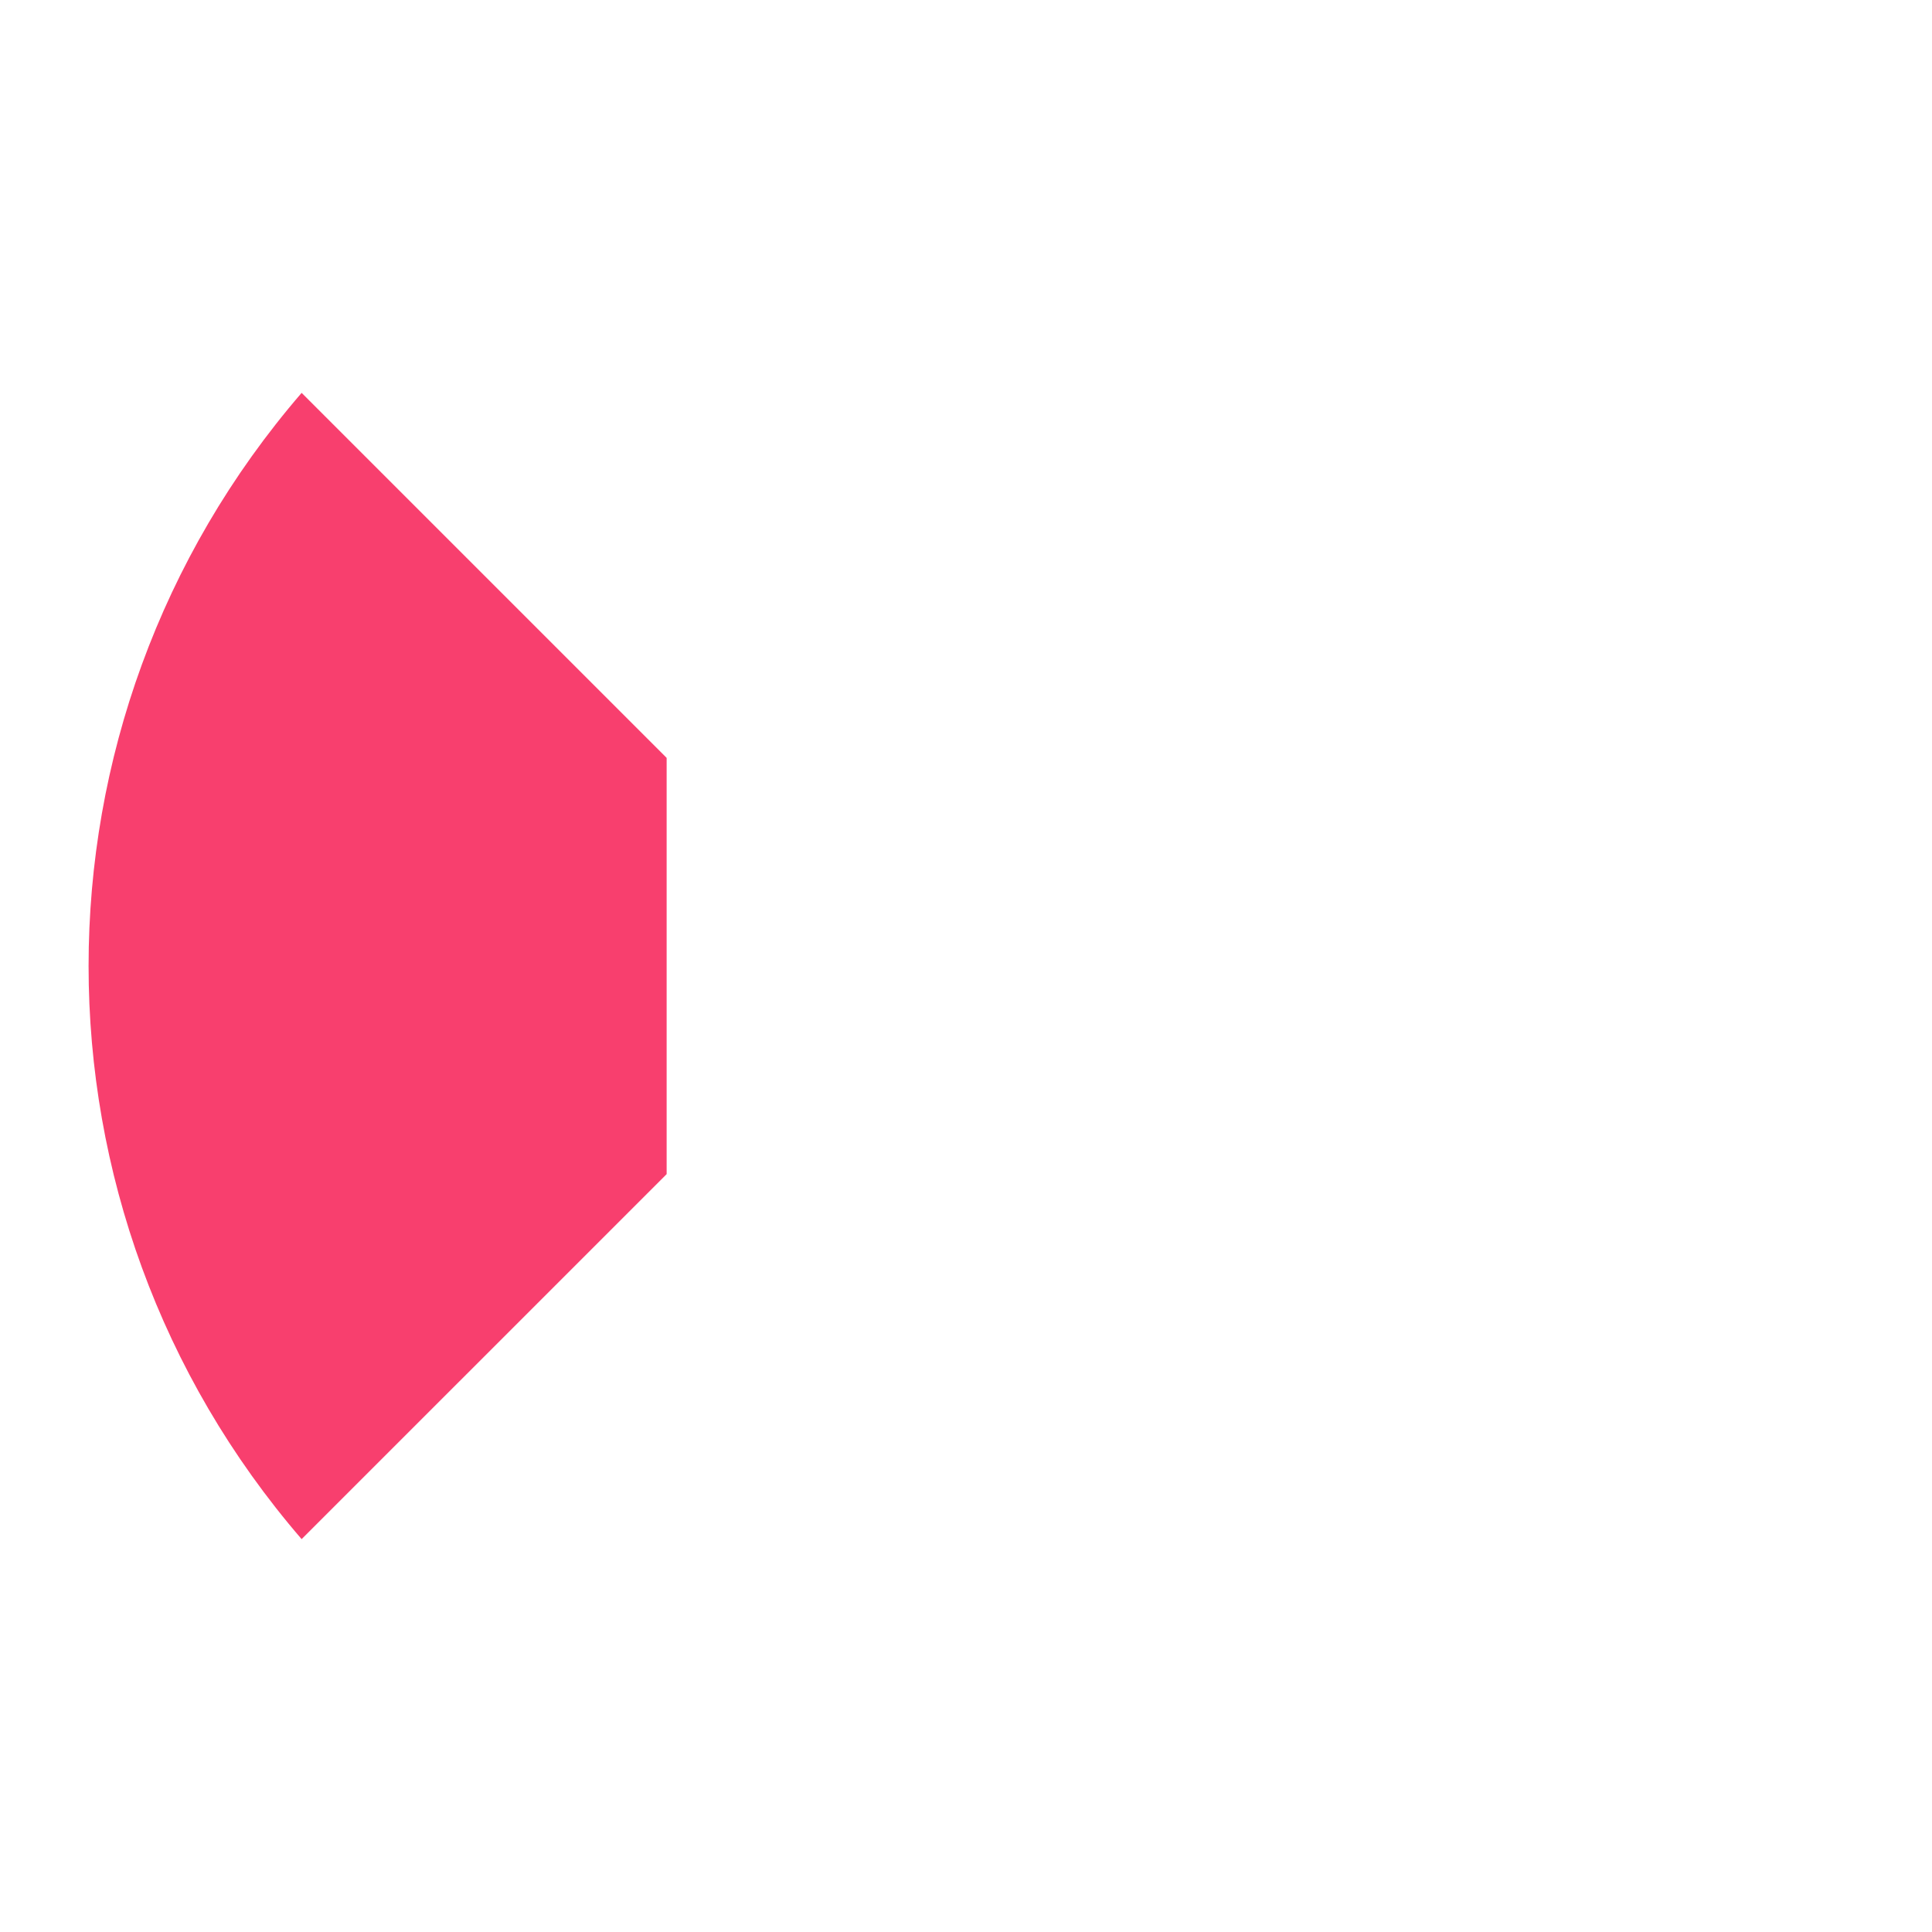
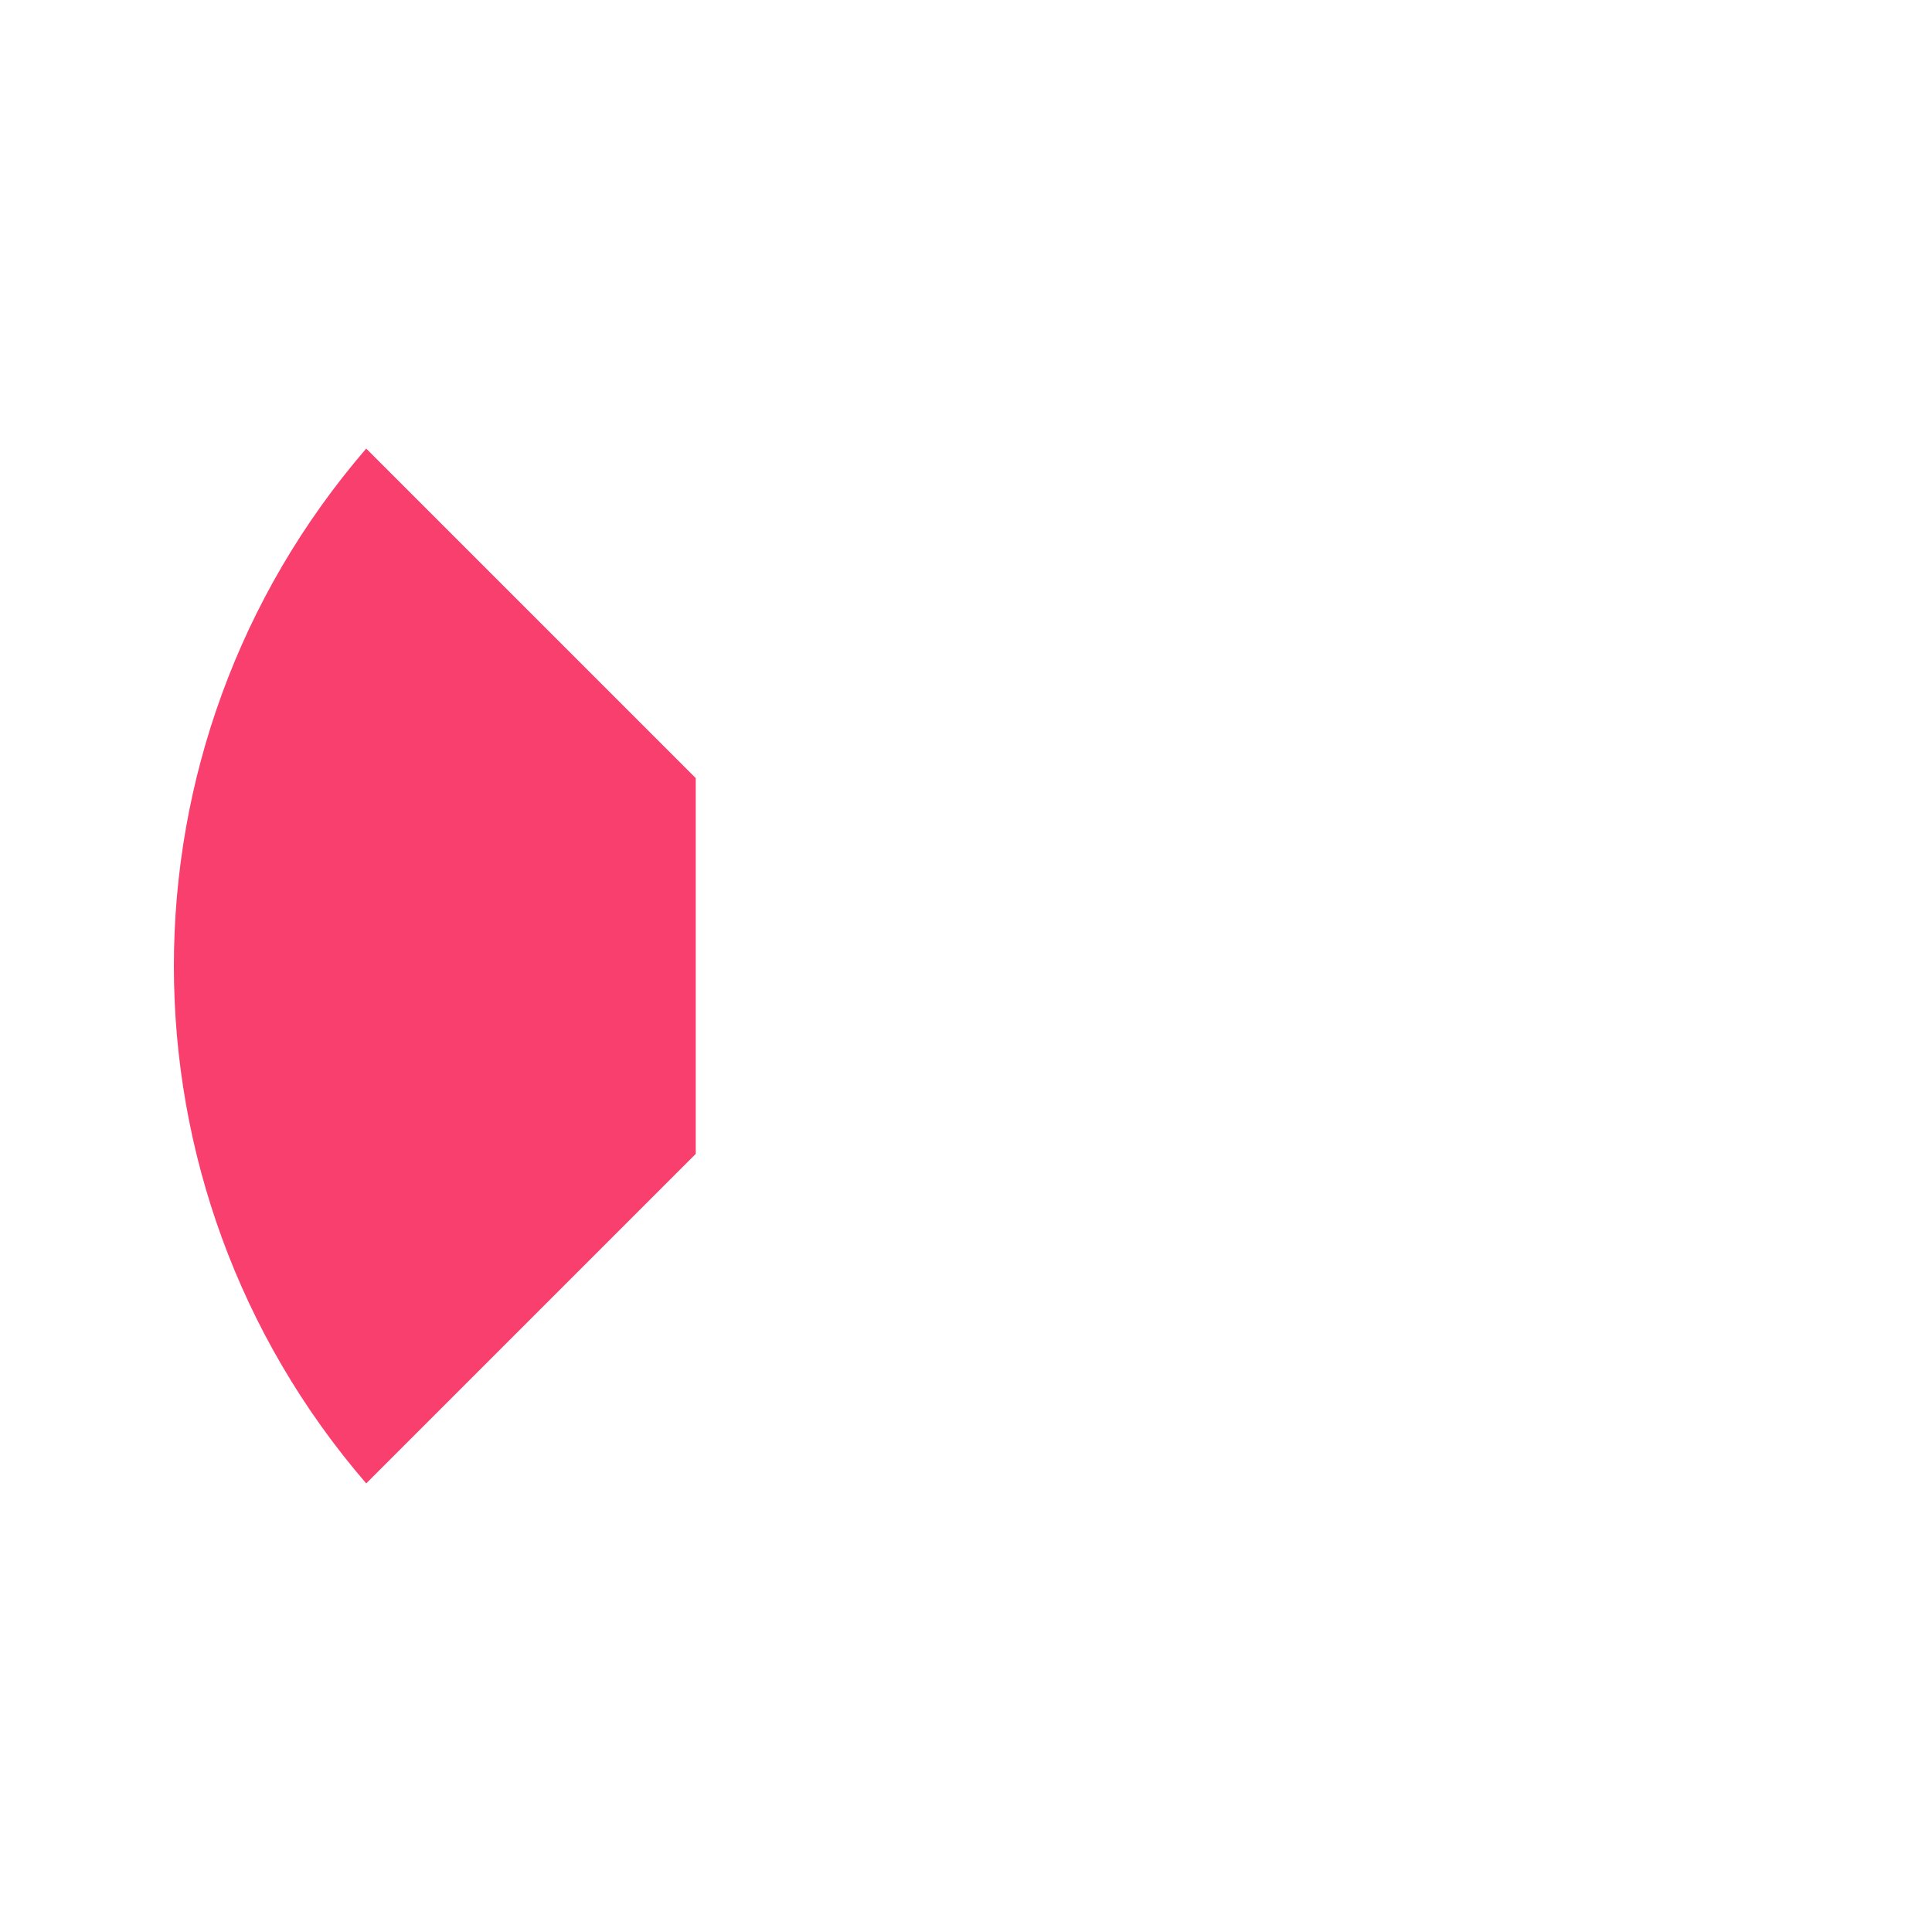
<svg xmlns="http://www.w3.org/2000/svg" width="1024" height="1024" viewBox="0 0 1024 1024">
-   <path d="M353.336 622.305 L159.871 815.77 A465.05 465.05 0 0 1 159.871 208.23 L353.336 401.695 Z" fill="#F83F6E" />
+   <path d="M368.76 611.582 L194.103 786.239 A419.84 419.84 0 0 1 194.103 237.761 L368.76 412.418 Z" fill="#F83F6E" />
</svg>
